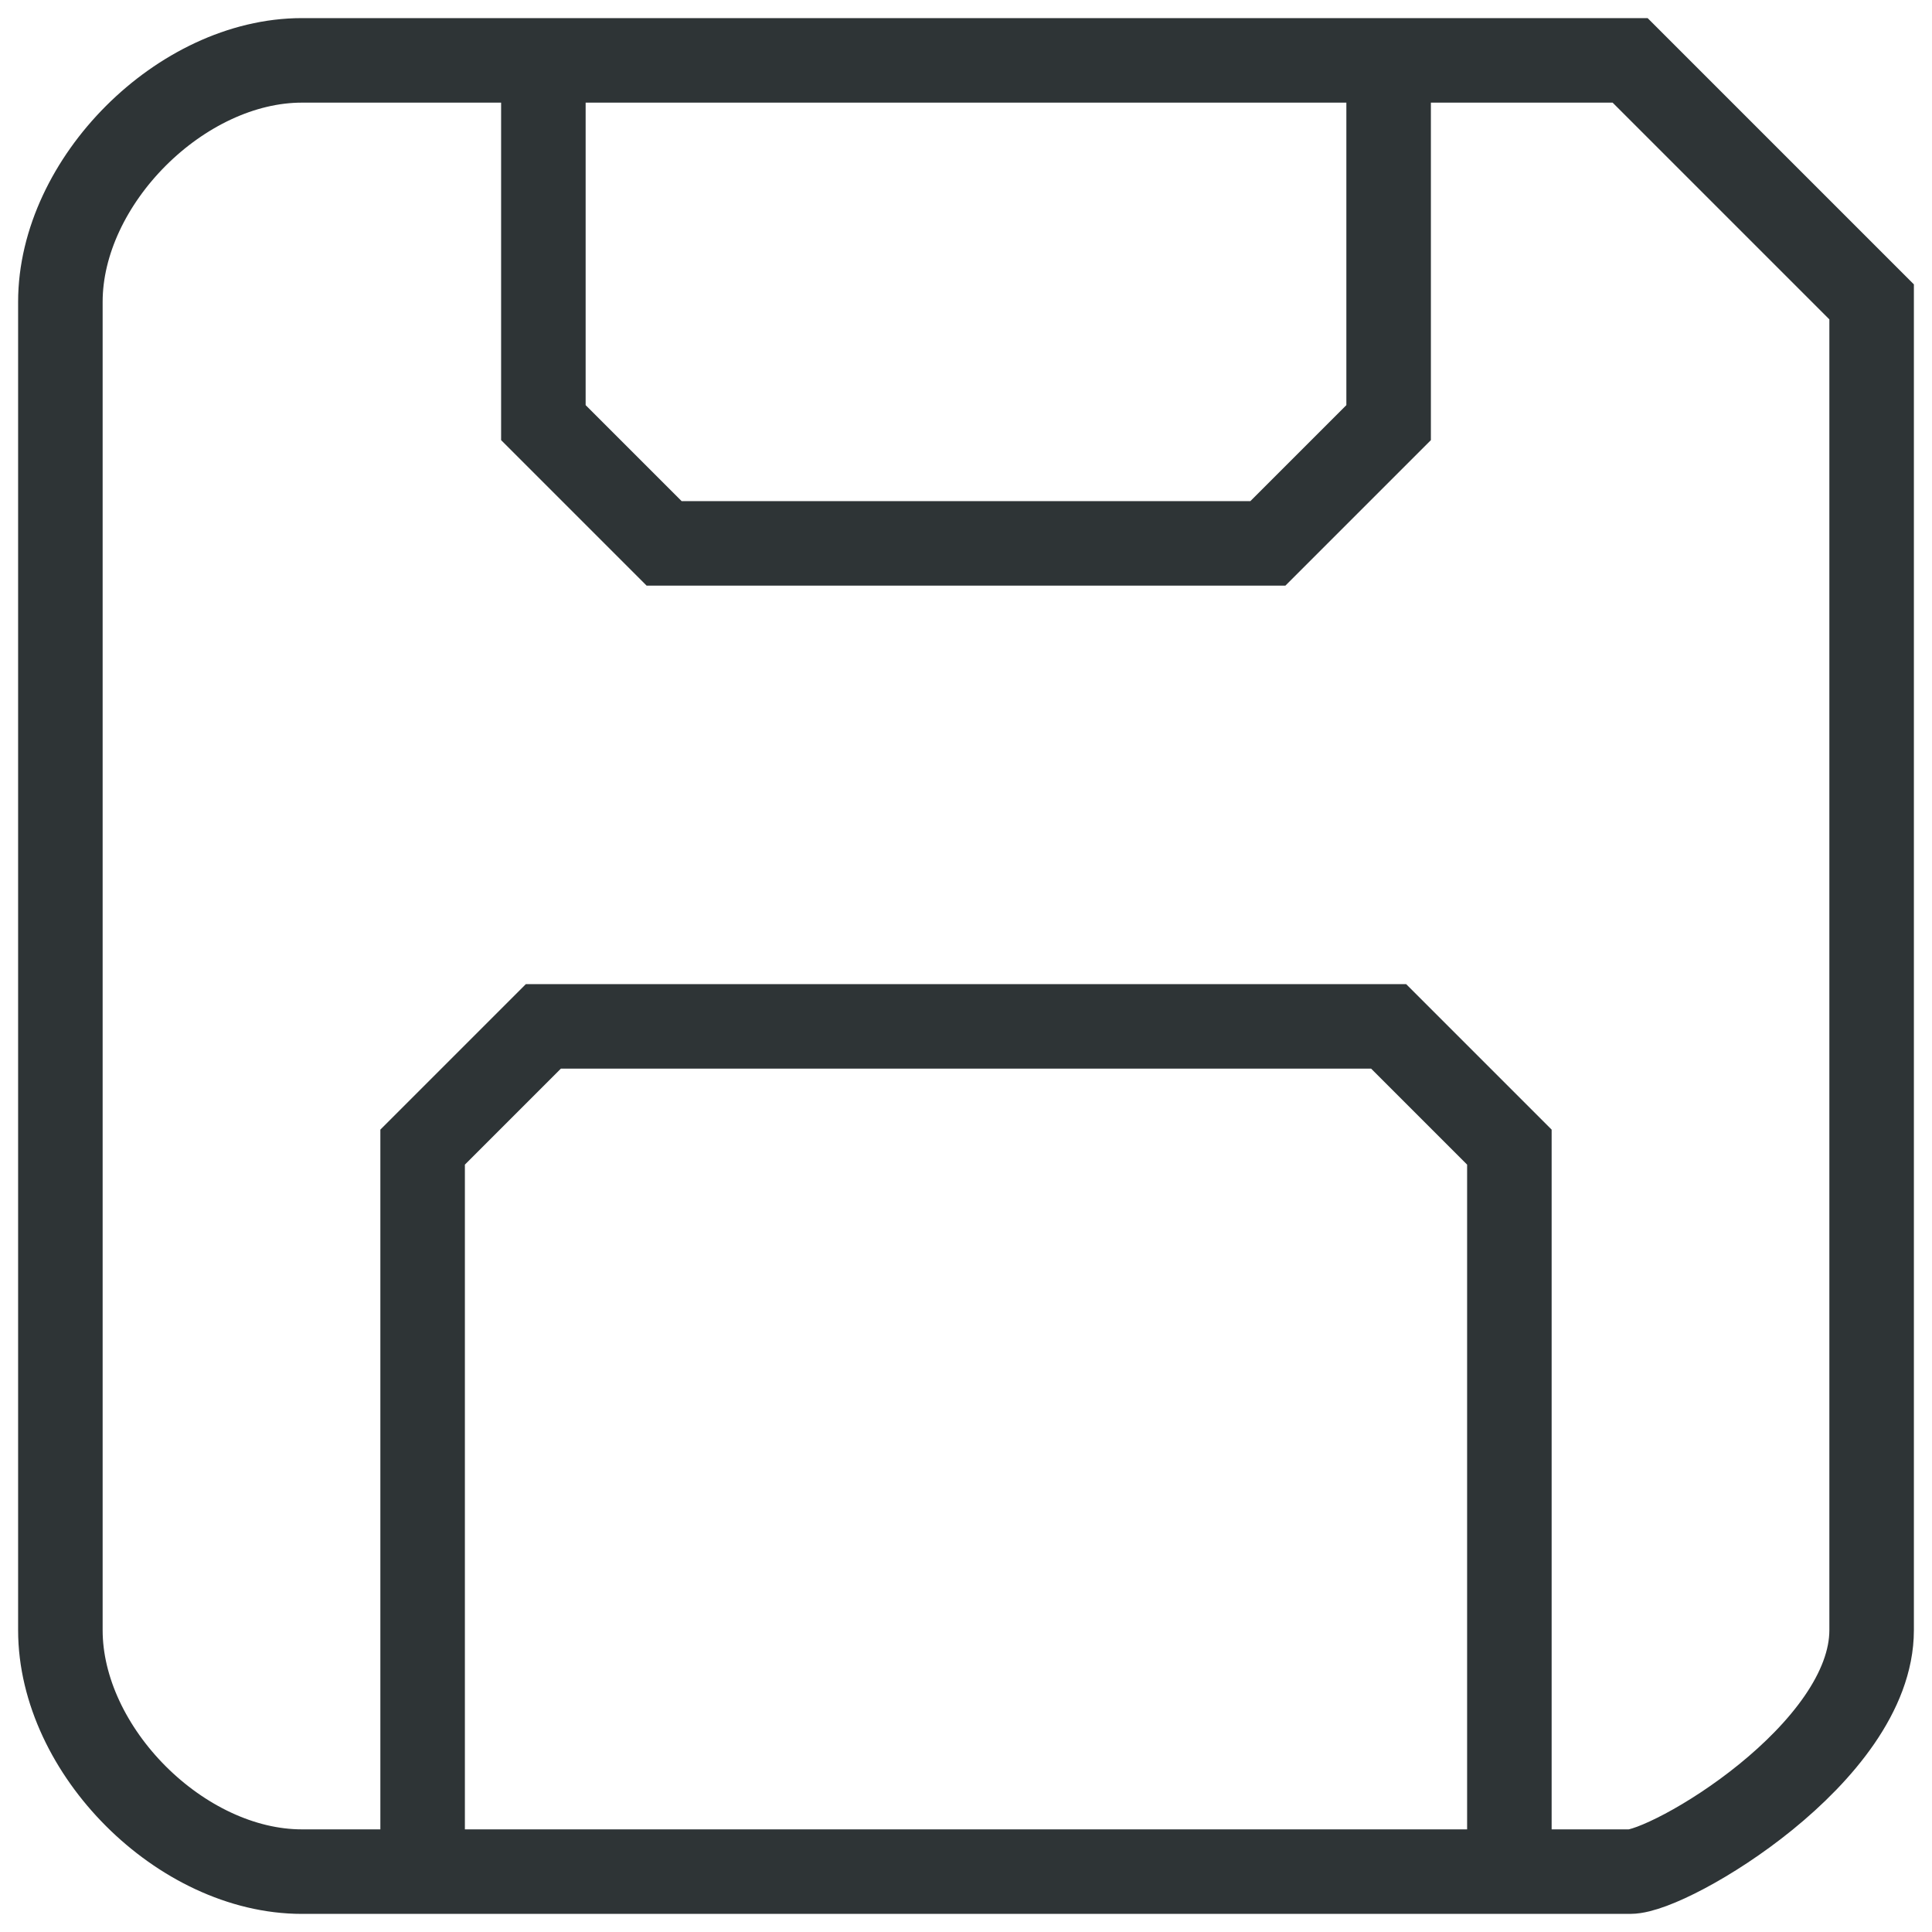
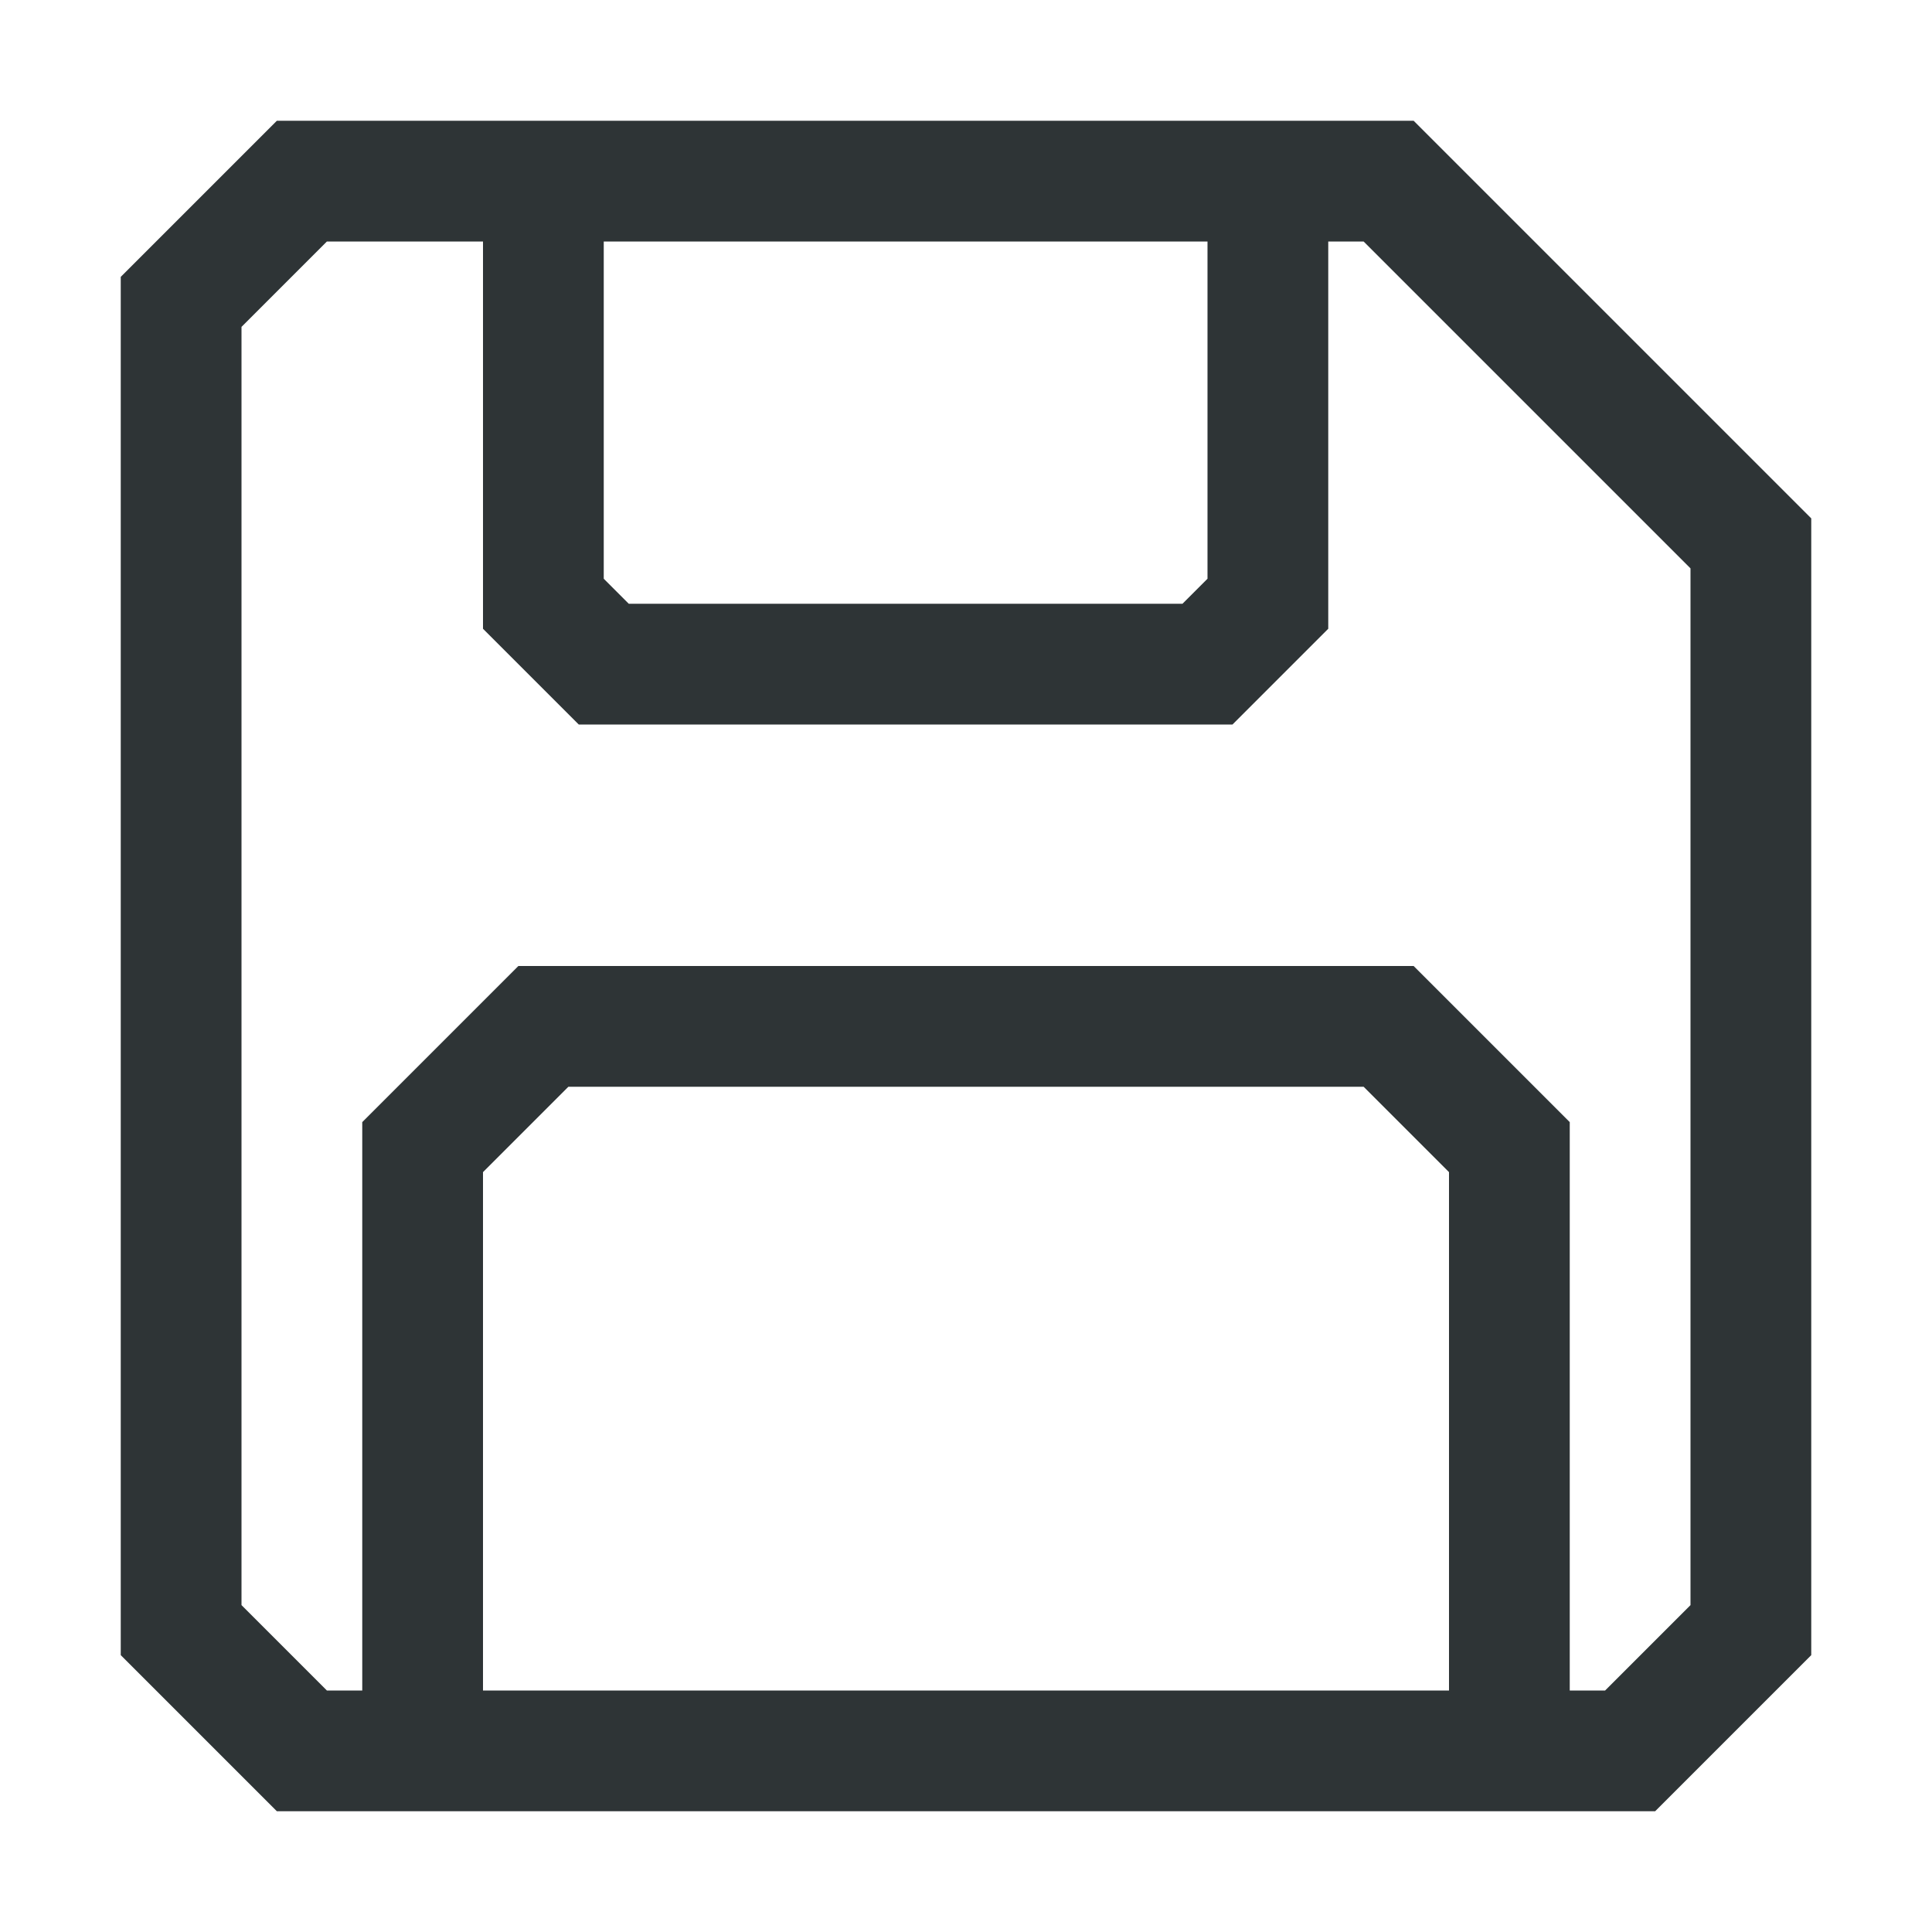
<svg xmlns="http://www.w3.org/2000/svg" width="16" height="16" viewBox="0 0 16 16" version="1.1" id="svg5" xml:space="preserve">
  <defs id="defs2" />
  <g id="layer3">
-     <path style="fill:none;stroke:#2e3436;stroke-width:0.7;stroke-linecap:square;stroke-dasharray:none;stroke-dashoffset:0.6;paint-order:fill markers stroke" d="m 11.5,0.5 v 3 l -1,1 h -5 l -1,-1 v -3 m 11,2 -2,-2 h -11 c -1,0 -2,1 -2,2 l 1e-8,11 c 0,1 1,2 2,2 h 11 c 0.33,0 2,-0.981 2,-2 V 6 Z m -3,13 v -6 l -1,-1 h -7 l -1,1 v 6" id="path1147" />
+     <path style="fill:none;stroke:#2e3436;stroke-width:1;stroke-linecap:square;stroke-dasharray:none;stroke-dashoffset:0.6;paint-order:fill markers stroke" d="M 10.5,1.5 V 5 L 10,5.5 H 5 L 4.5,5 V 1.5 m 10,3 -3,-3 h -9 l -1,1 v 11 l 1,1 h 11 l 1,-1 V 7 Z m -2,10 v -5 l -1,-1 h -7 l -1,1 v 5" id="path1147" />
  </g>
</svg>
